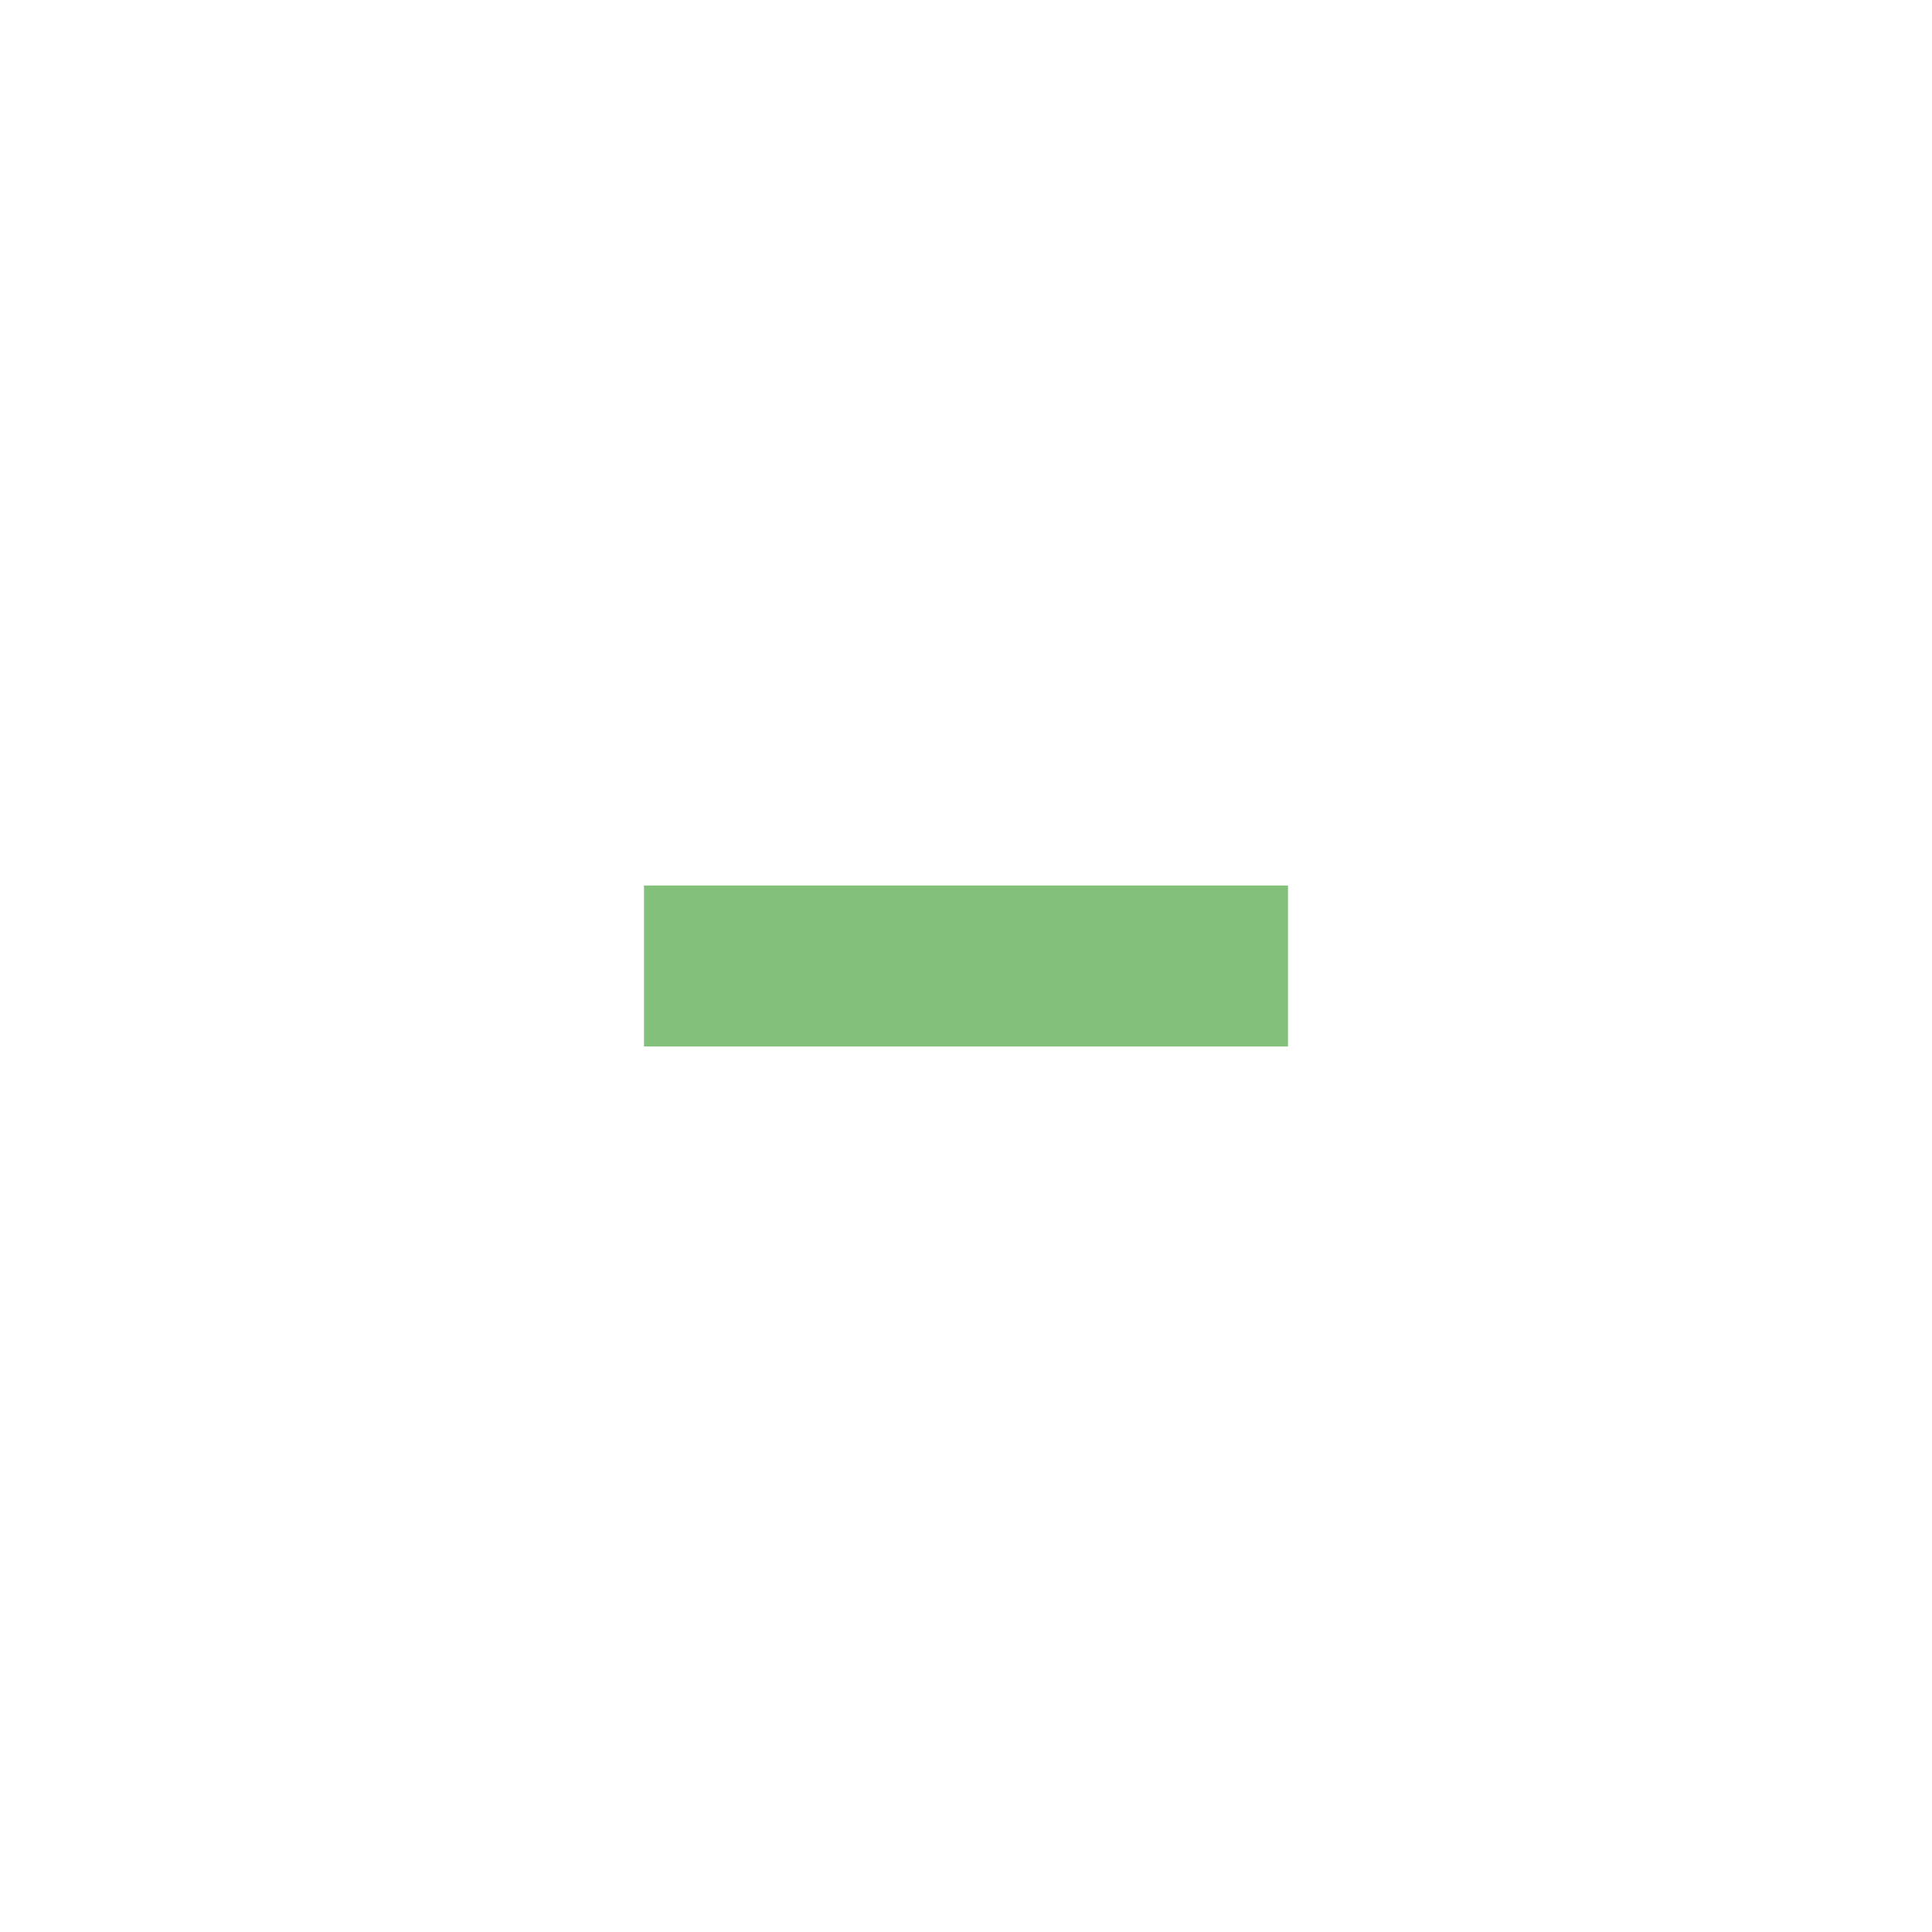
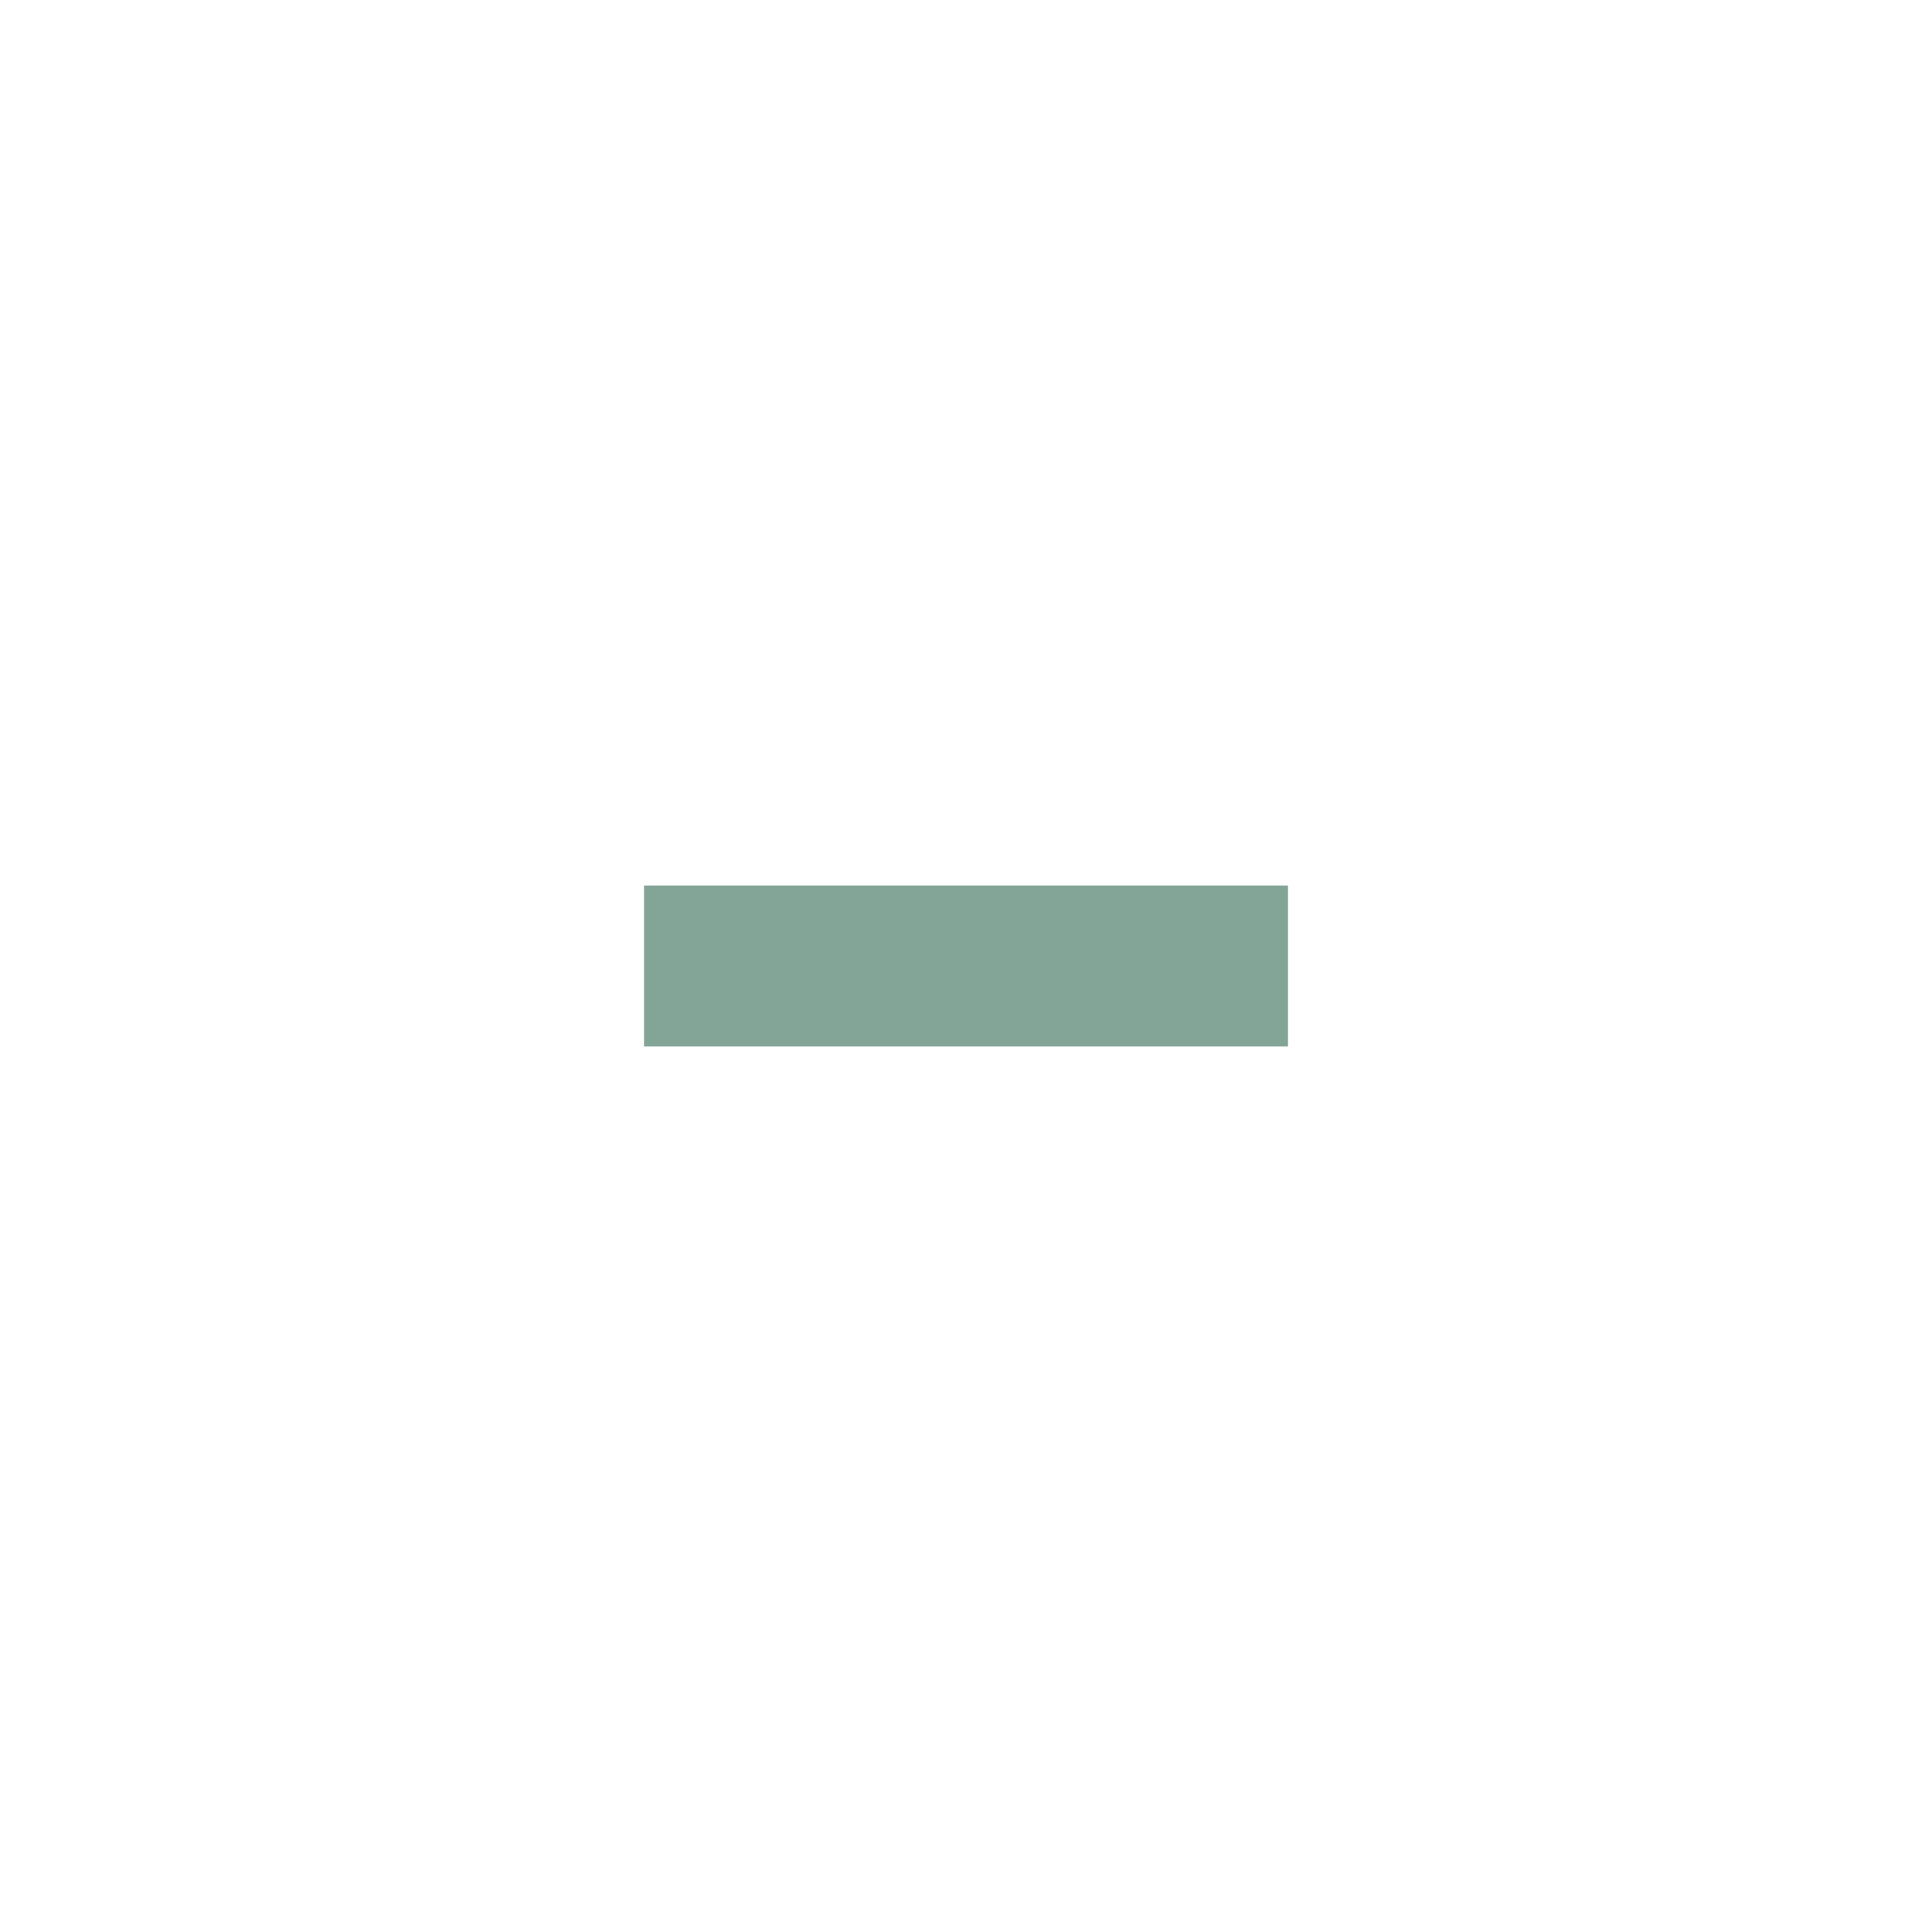
<svg xmlns="http://www.w3.org/2000/svg" version="1.1" x="0px" y="0px" width="24px" height="24px" viewBox="0 0 24 24" xml:space="preserve">
-   <rect x="8" y="11" fill="#83c07c" width="8" height="2" />
+   <rect x="8" y="11" fill="#83a598" width="8" height="2" />
</svg>
